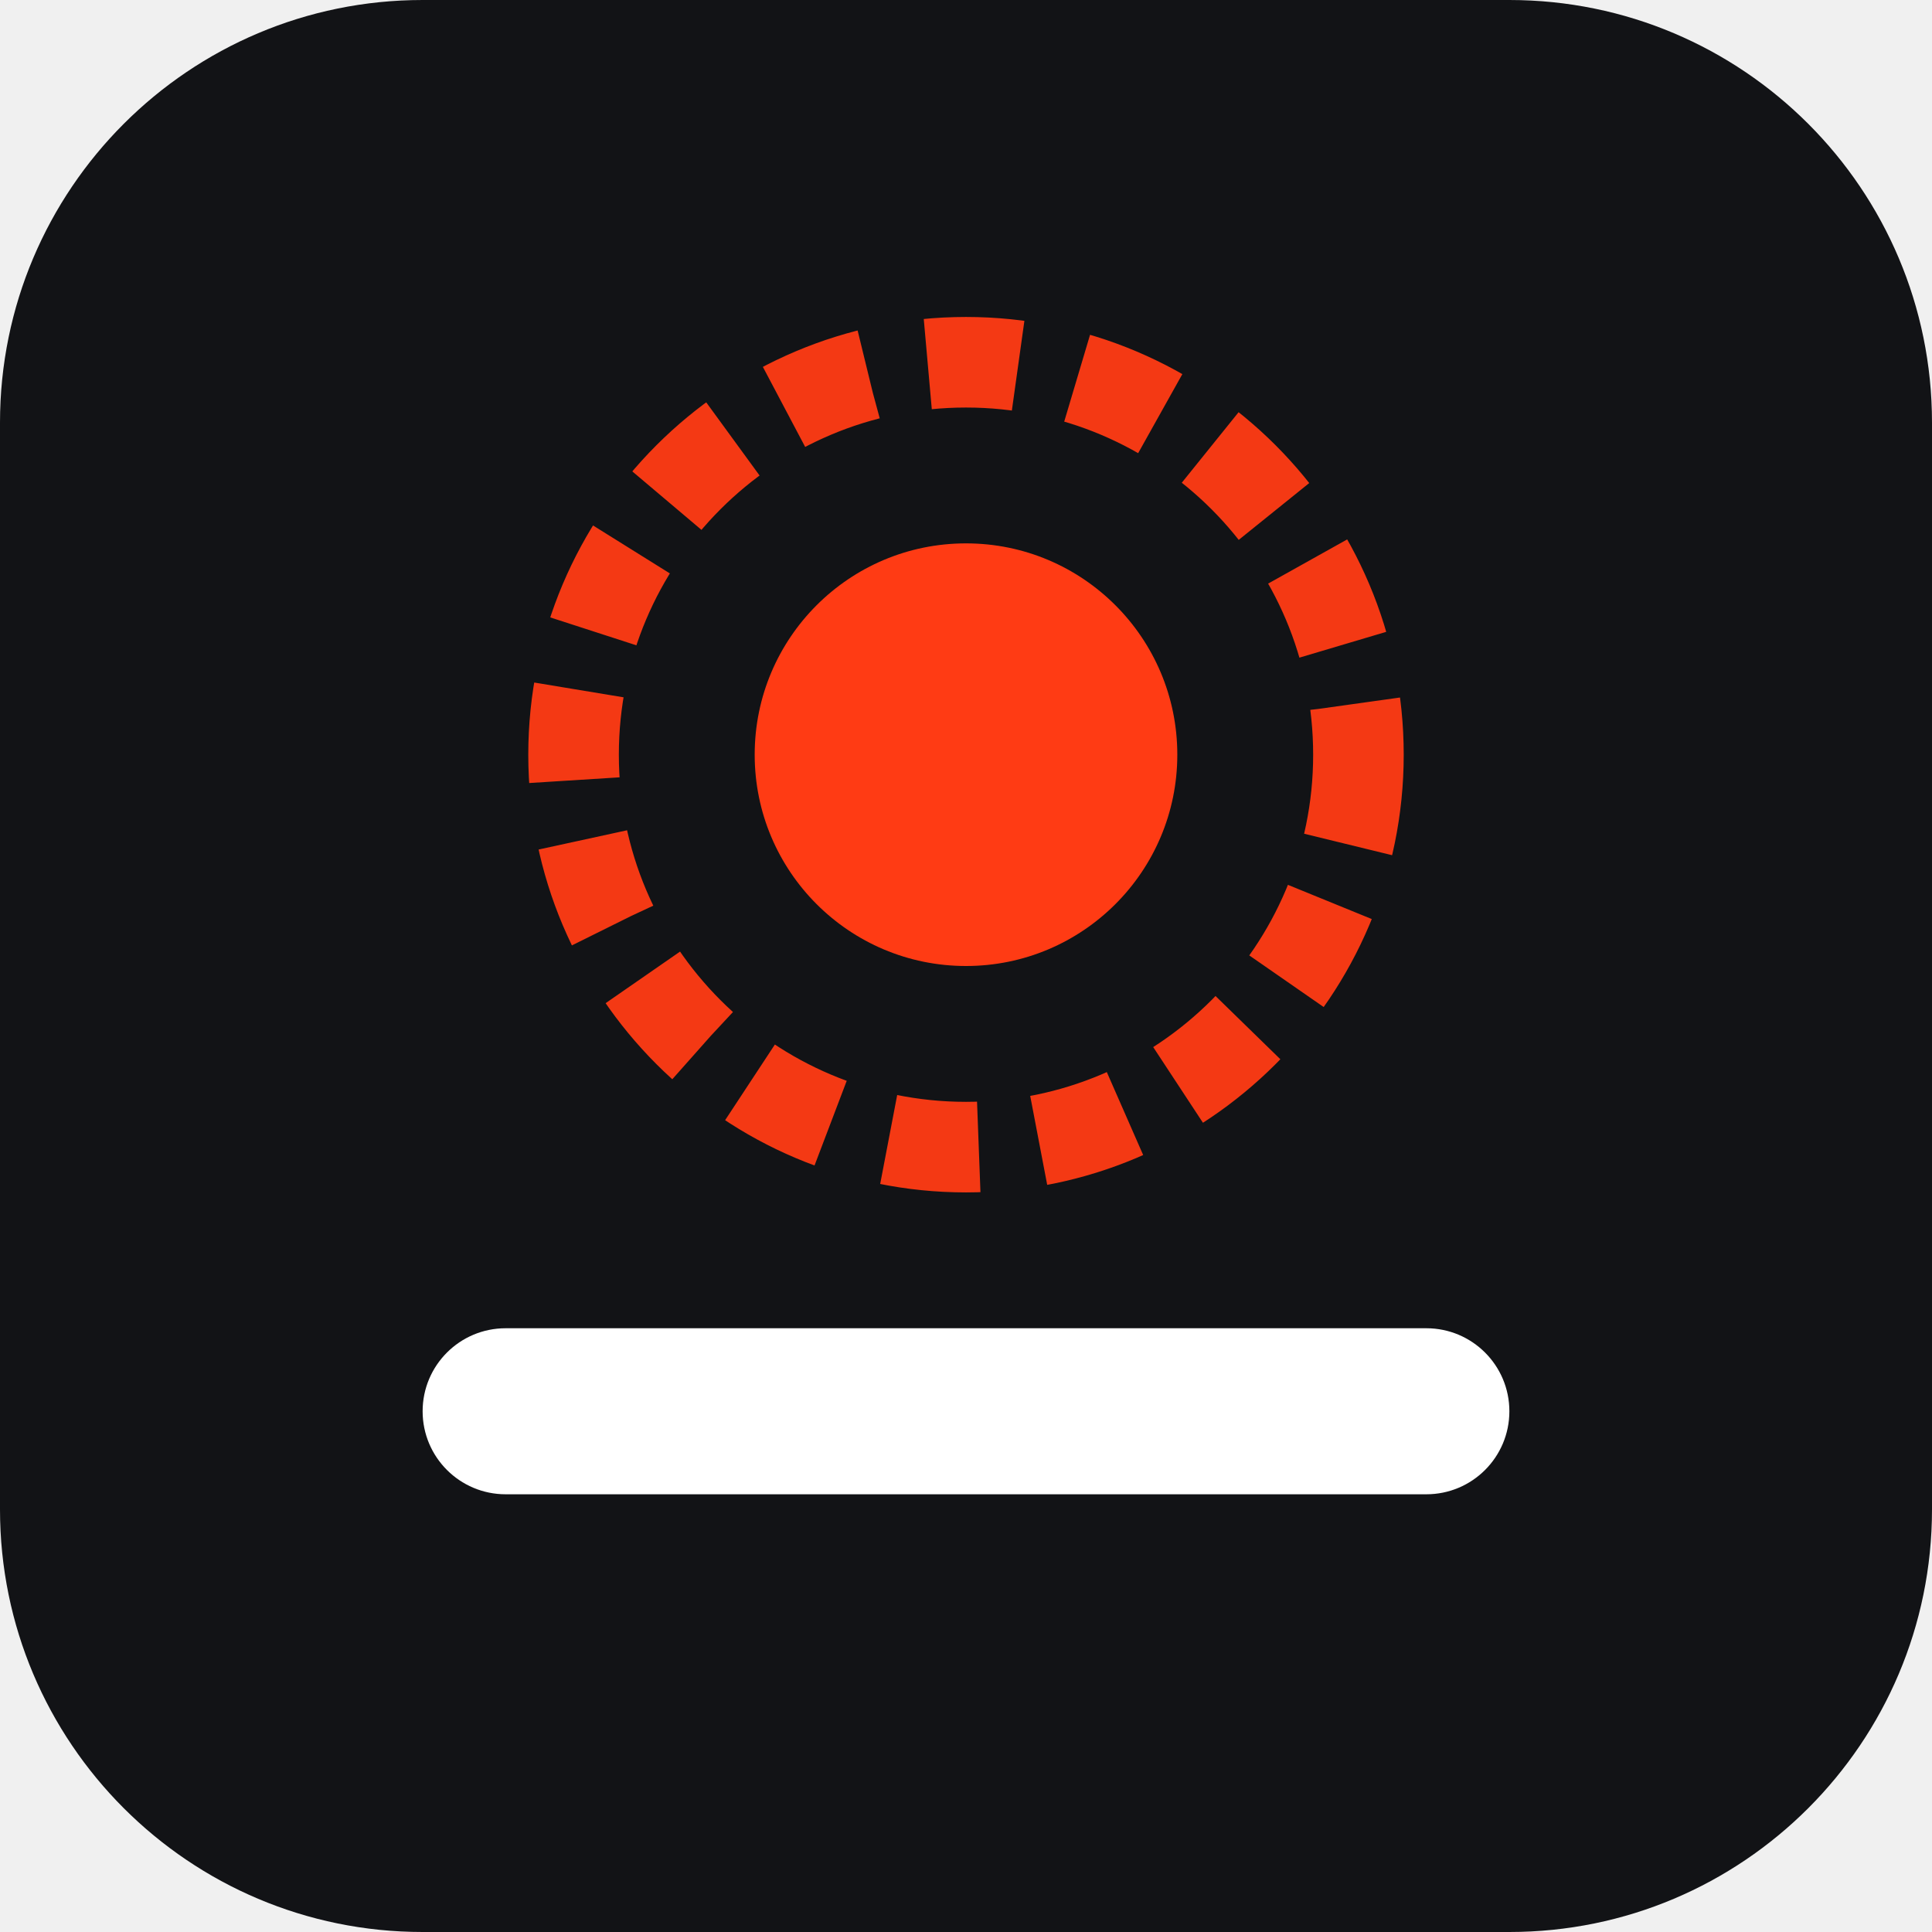
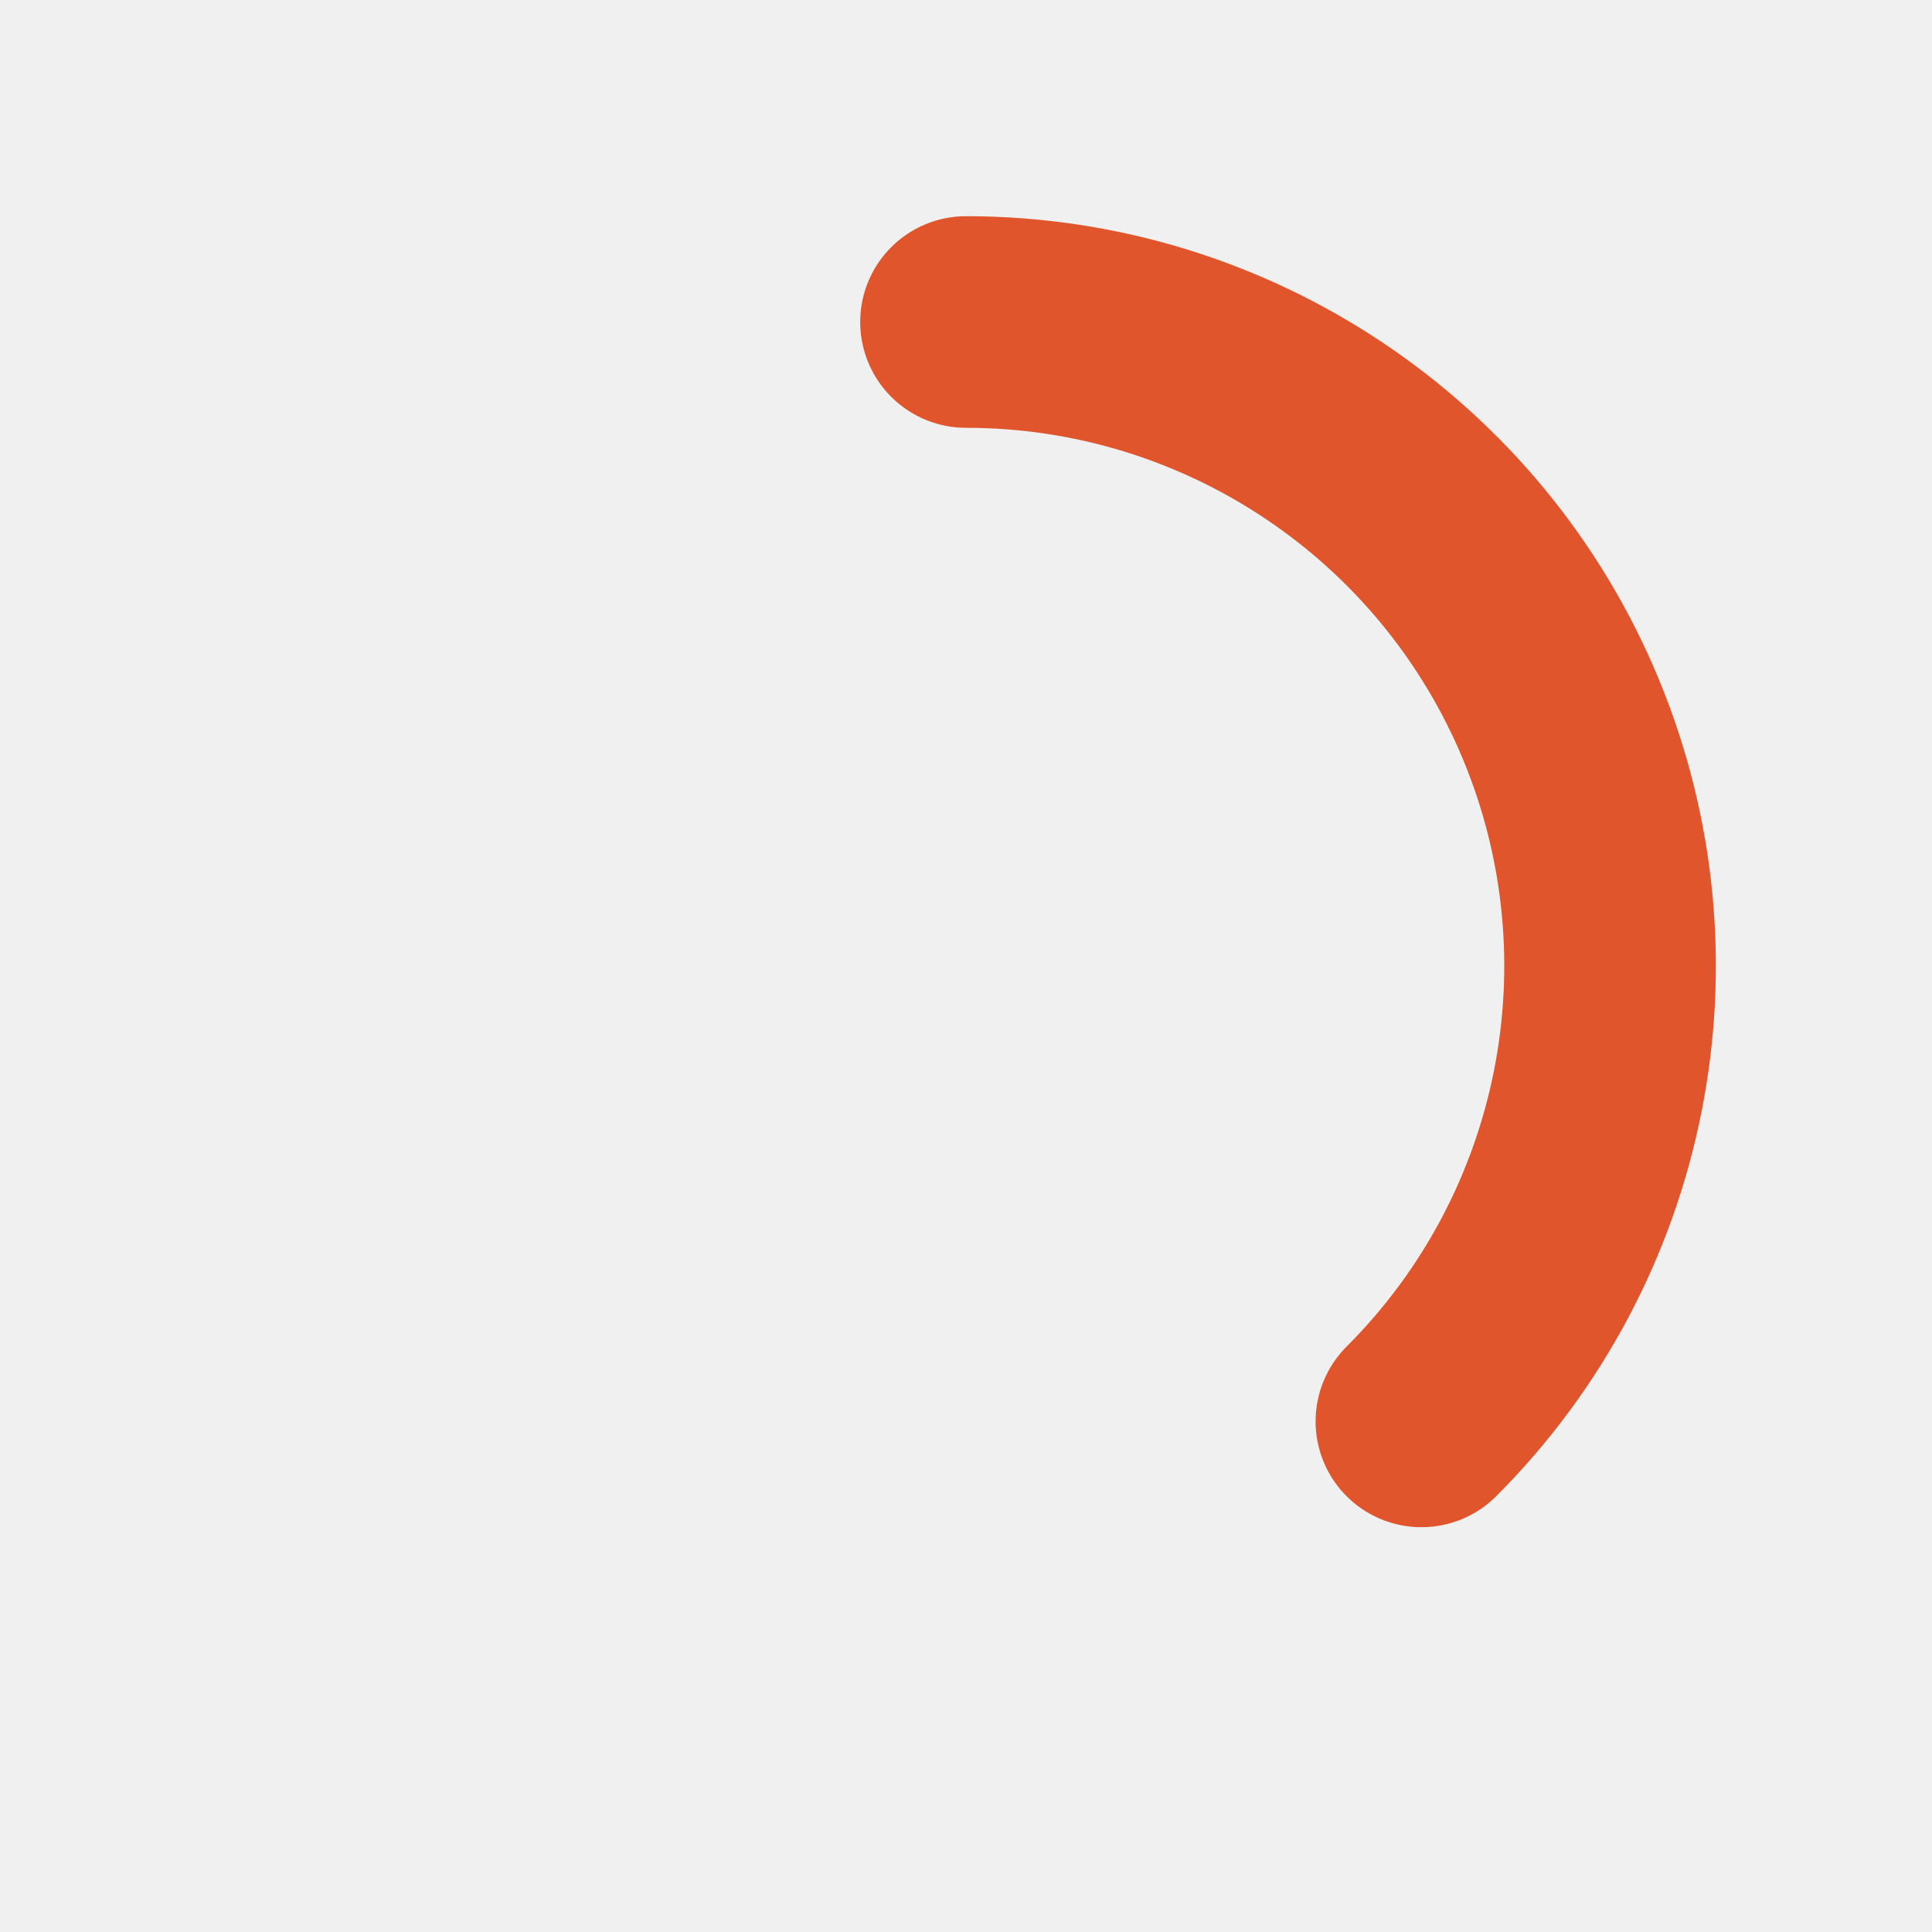
- <svg xmlns="http://www.w3.org/2000/svg" viewBox="0 0 64 64" fill="none">
-   <rect width="64" height="64" rx="14" class="lp-bg" />
-   <circle cx="32" cy="25" r="13" stroke="#FF3B14" stroke-width="3" stroke-dasharray="3 2" opacity="0.95" />
-   <circle cx="32" cy="25" r="7" fill="#FF3B14" />
-   <rect x="14" y="44" width="36" height="5.5" rx="2.75" class="lp-bar" />
-   <style>
-     .lp-bg { fill: #121316; }
-     .lp-bar { fill: #FFFFFF; }
-     @media (prefers-color-scheme: dark) {
-       .lp-bg { fill: #1B1C22; }
-       .lp-bar { fill: #F4F4F0; }
-     }
-   </style>
+ <svg xmlns="http://www.w3.org/2000/svg" viewBox="0 0 42 42" fill="none">
+   <rect width="42" height="42" rx="9" class="lp-bg" />
+   <circle cx="21" cy="21" r="14" fill="none" class="lp-ring" stroke-width="2.4" />
+   <path d="M21 7a14 14 0 0 1 9.9 23.9" fill="none" stroke="#E0552B" stroke-width="4.6" stroke-linecap="round" />
+   <circle cx="21" cy="21" r="5.6" class="lp-dot" />
</svg>
